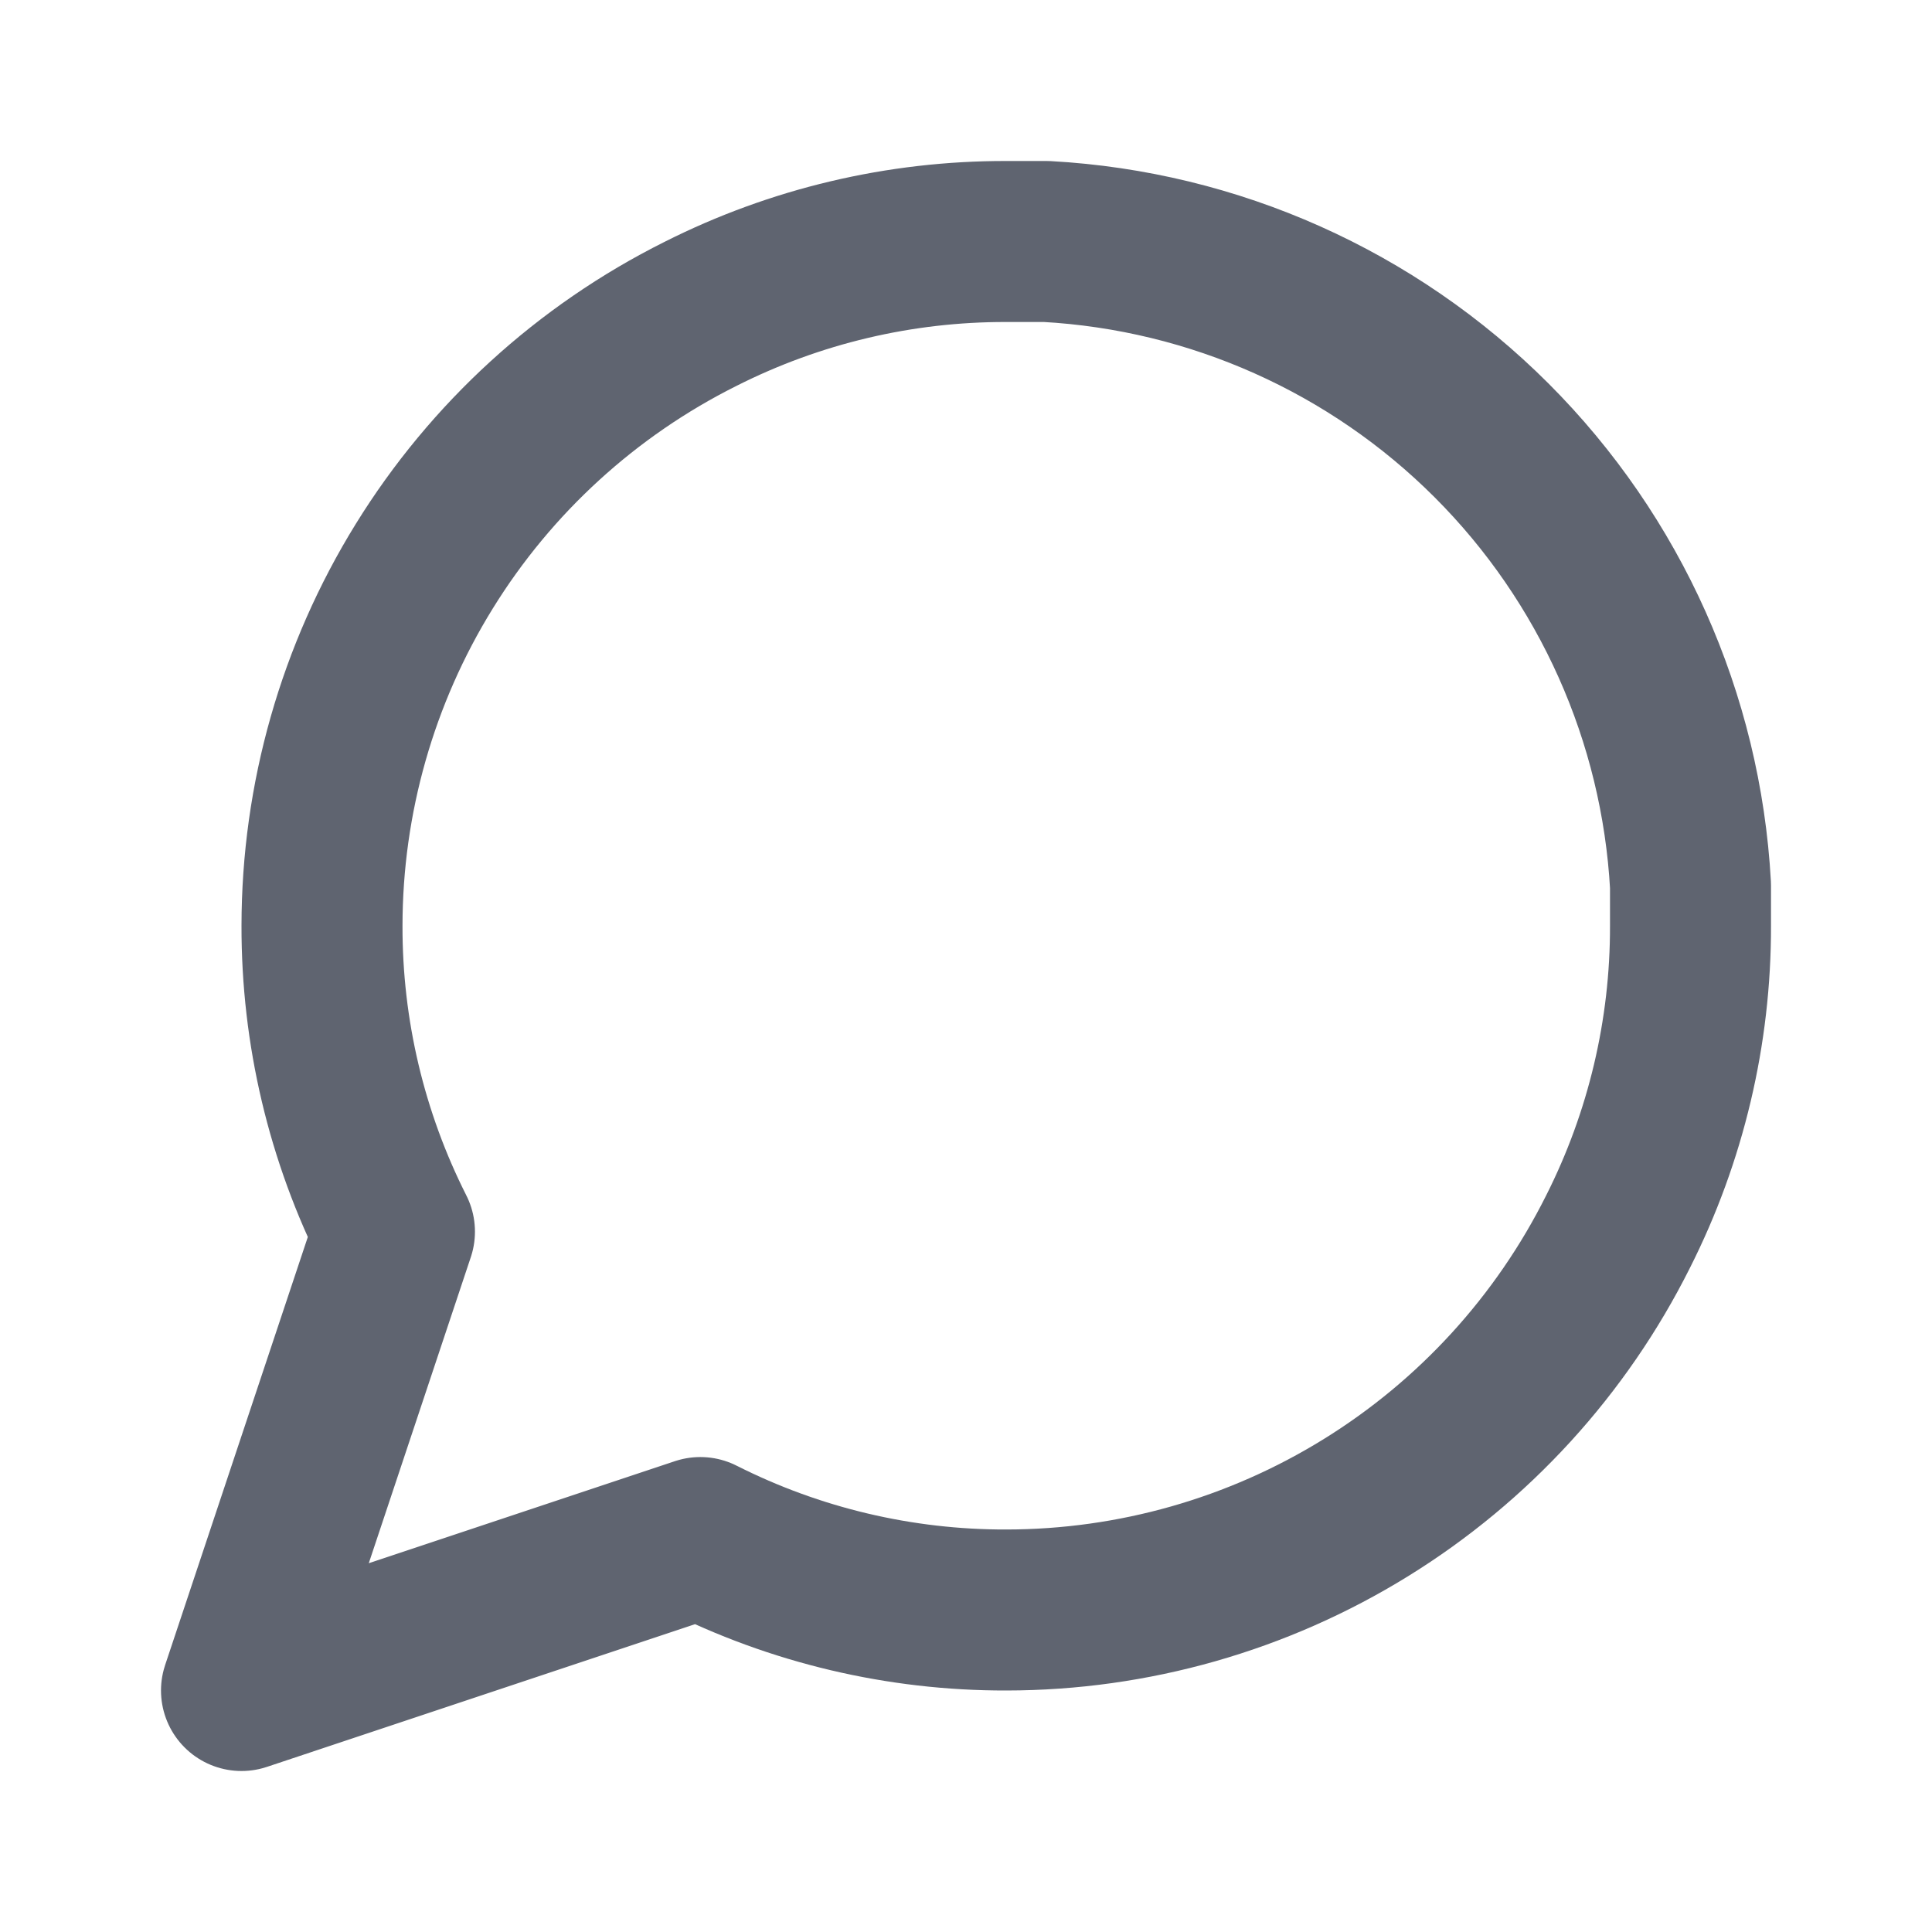
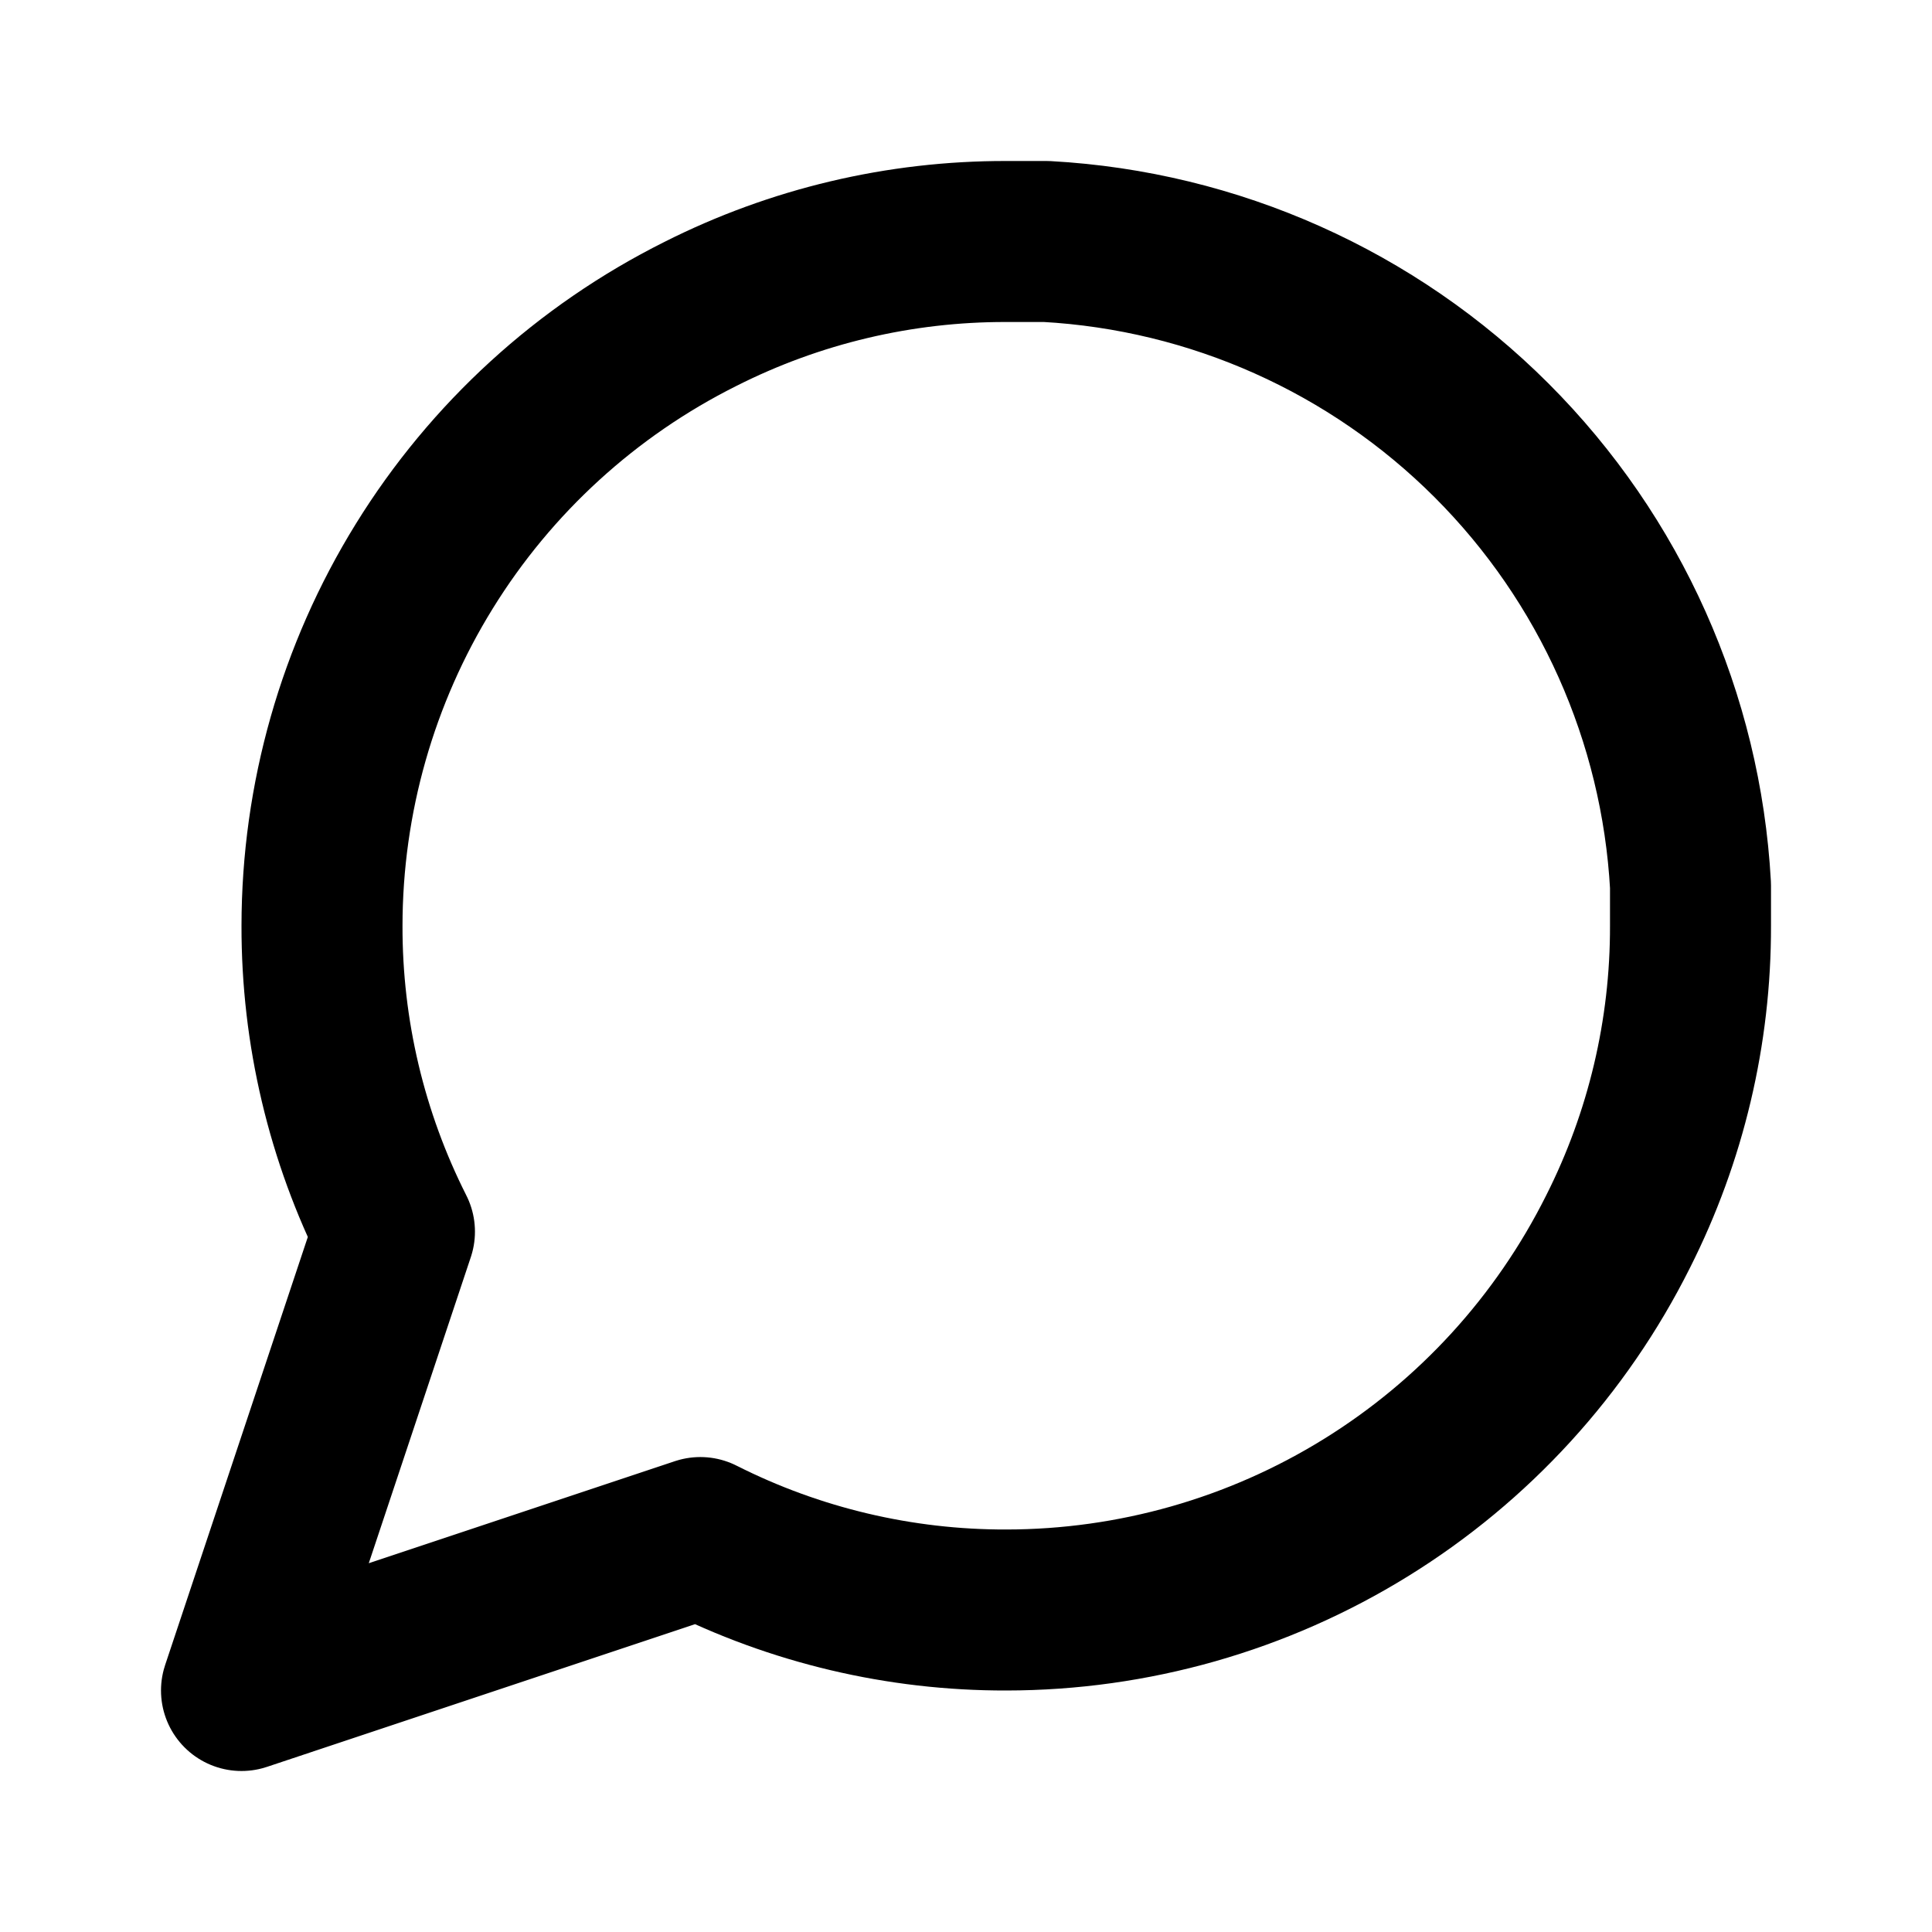
<svg xmlns="http://www.w3.org/2000/svg" width="24" height="24" viewBox="0 0 24 24" fill="none">
-   <path d="M21 11.5C21.003 12.82 20.695 14.122 20.1 15.3C19.394 16.712 18.31 17.899 16.967 18.729C15.625 19.559 14.078 19.999 12.5 20C11.18 20.003 9.878 19.695 8.7 19.1L3 21L4.9 15.3C4.305 14.122 3.997 12.82 4 11.5C4.001 9.922 4.441 8.375 5.271 7.033C6.101 5.69 7.288 4.606 8.7 3.9C9.878 3.305 11.18 2.997 12.5 3H13C15.084 3.115 17.053 3.995 18.529 5.471C20.005 6.947 20.885 8.916 21 11V11.5Z" stroke="#5F6470" stroke-width="2" stroke-linecap="round" stroke-linejoin="round" />
+   <path d="M21 11.5C21.003 12.82 20.695 14.122 20.1 15.3C19.394 16.712 18.31 17.899 16.967 18.729C15.625 19.559 14.078 19.999 12.5 20C11.18 20.003 9.878 19.695 8.7 19.1L3 21L4.9 15.3C4.305 14.122 3.997 12.82 4 11.5C4.001 9.922 4.441 8.375 5.271 7.033C6.101 5.69 7.288 4.606 8.7 3.9C9.878 3.305 11.18 2.997 12.5 3H13C15.084 3.115 17.053 3.995 18.529 5.471C20.005 6.947 20.885 8.916 21 11V11.5Z" stroke="currentColor" stroke-width="2" stroke-linecap="round" stroke-linejoin="round" />
</svg>
